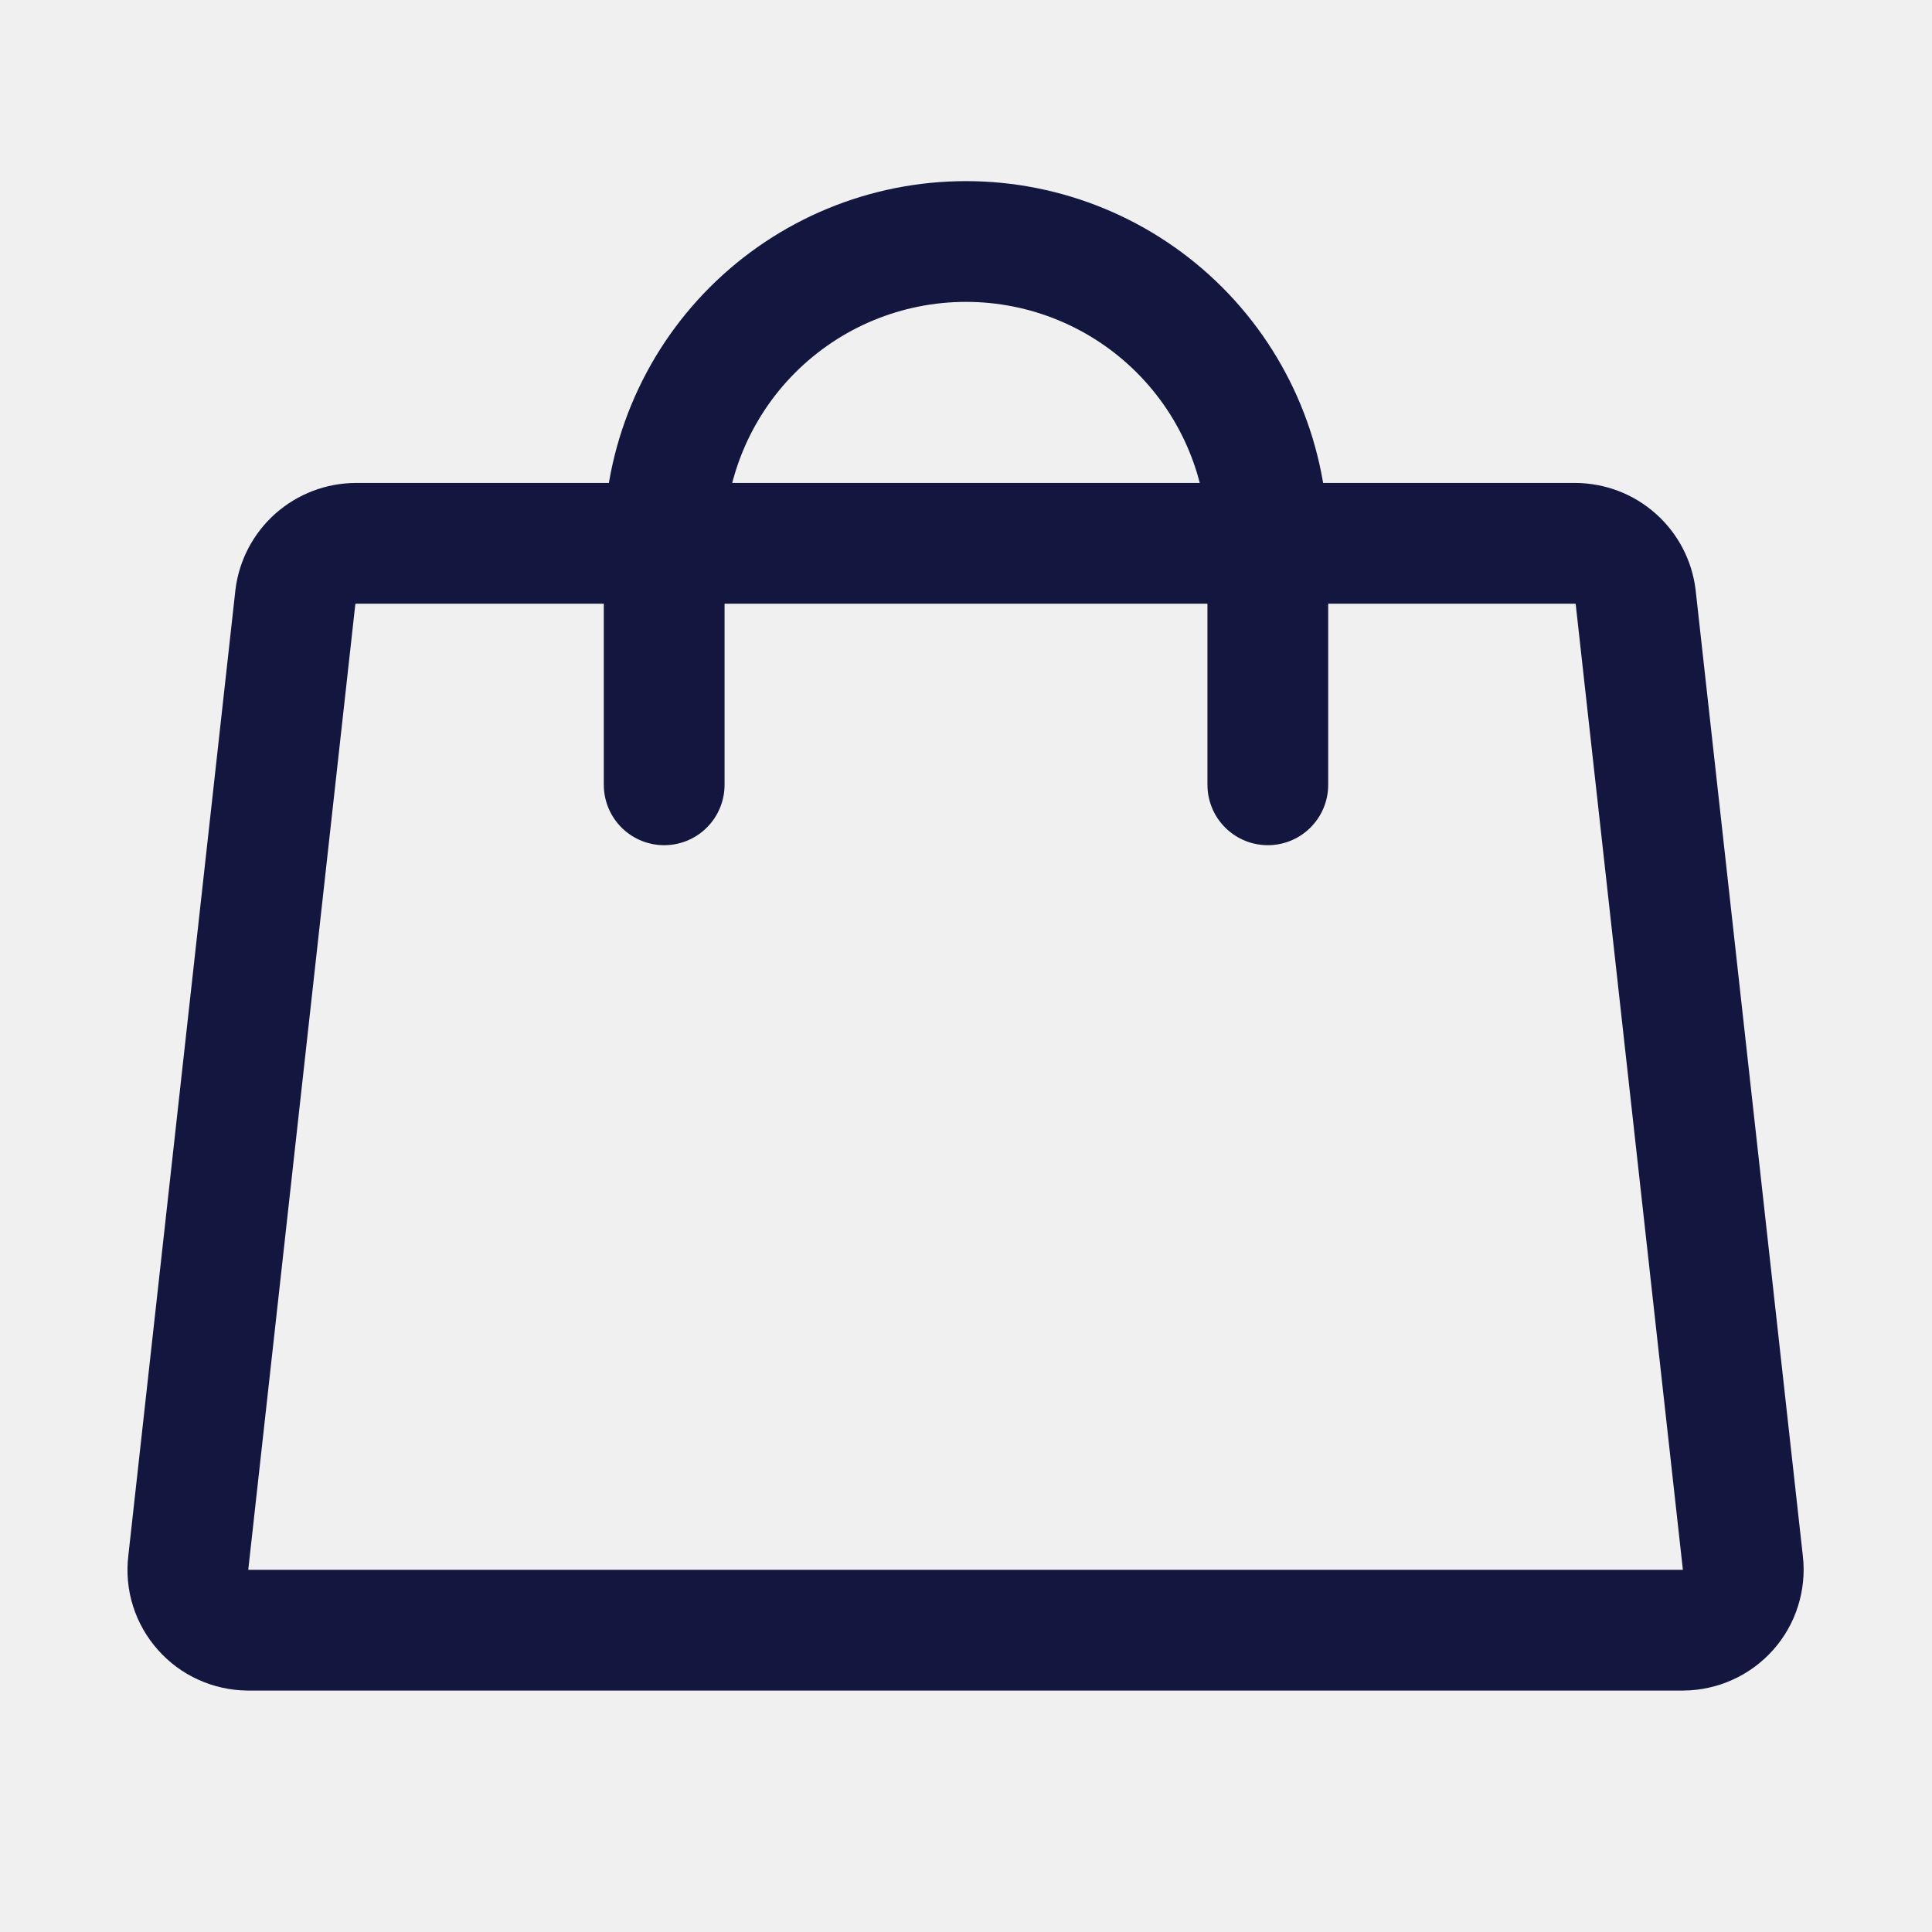
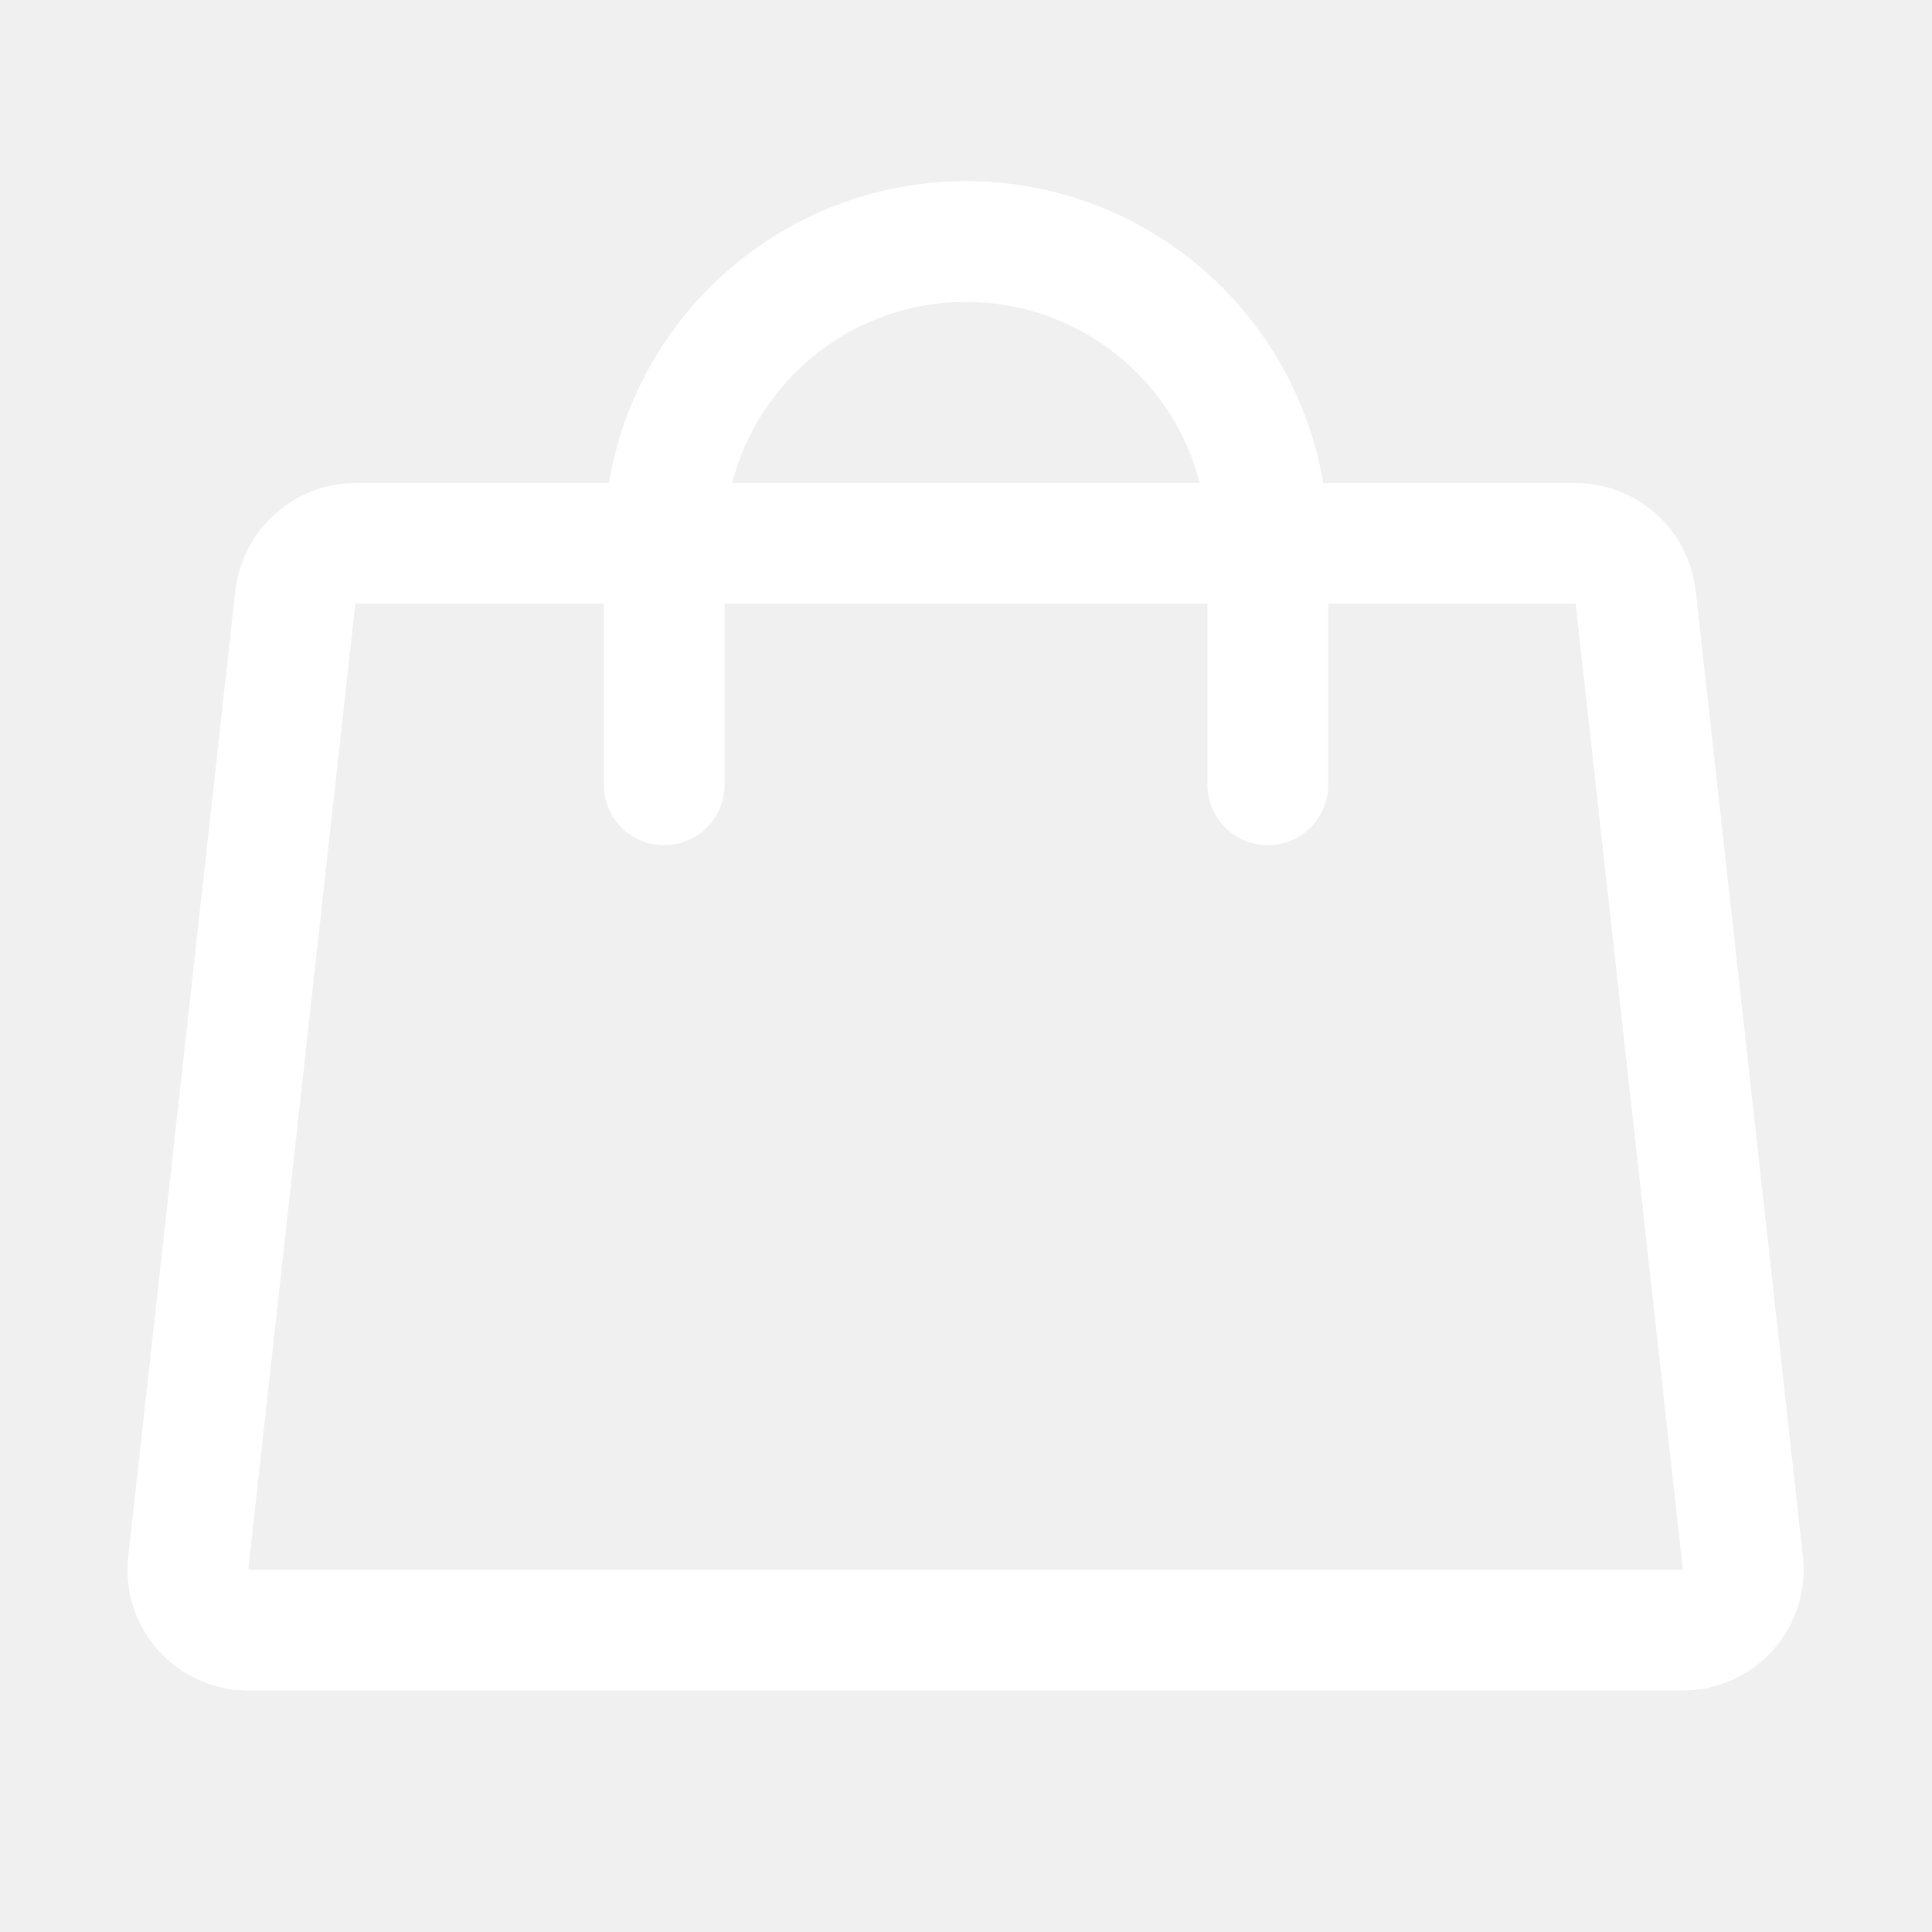
<svg xmlns="http://www.w3.org/2000/svg" width="18" height="18" viewBox="0 0 18 18" fill="none">
-   <path d="M14.677 5.062H3.315C3.176 5.063 3.043 5.114 2.939 5.206C2.836 5.298 2.769 5.424 2.752 5.562L1.754 14.562C1.745 14.64 1.752 14.72 1.776 14.795C1.8 14.87 1.839 14.939 1.892 14.998C1.944 15.057 2.008 15.105 2.08 15.137C2.152 15.17 2.23 15.187 2.309 15.188H15.682C15.761 15.187 15.839 15.17 15.911 15.137C15.983 15.105 16.047 15.057 16.1 14.998C16.152 14.939 16.192 14.87 16.215 14.795C16.239 14.72 16.247 14.64 16.238 14.562L15.239 5.562C15.222 5.424 15.156 5.298 15.052 5.206C14.949 5.114 14.815 5.063 14.677 5.062V5.062Z" stroke="#131740" stroke-width="1.125" stroke-linecap="round" stroke-linejoin="round" />
-   <path d="M6.188 7.312V5.062C6.188 4.317 6.484 3.601 7.011 3.074C7.539 2.546 8.254 2.25 9 2.25C9.746 2.25 10.461 2.546 10.989 3.074C11.516 3.601 11.812 4.317 11.812 5.062V7.312" stroke="#131740" stroke-width="1.125" stroke-linecap="round" stroke-linejoin="round" />
+   <path d="M14.677 5.062H3.315C3.176 5.063 3.043 5.114 2.939 5.206C2.836 5.298 2.769 5.424 2.752 5.562L1.754 14.562C1.745 14.64 1.752 14.72 1.776 14.795C1.8 14.87 1.839 14.939 1.892 14.998C1.944 15.057 2.008 15.105 2.08 15.137C2.152 15.17 2.23 15.187 2.309 15.188H15.682C15.761 15.187 15.839 15.17 15.911 15.137C15.983 15.105 16.047 15.057 16.1 14.998C16.152 14.939 16.192 14.87 16.215 14.795C16.239 14.72 16.247 14.64 16.238 14.562L15.239 5.562C15.222 5.424 15.156 5.298 15.052 5.206C14.949 5.114 14.815 5.063 14.677 5.062V5.062Z" stroke="#fff" stroke-width="1.125" stroke-linecap="round" stroke-linejoin="round" />
+   <path d="M6.188 7.312V5.062C6.188 4.317 6.484 3.601 7.011 3.074C7.539 2.546 8.254 2.25 9 2.25C9.746 2.25 10.461 2.546 10.989 3.074C11.516 3.601 11.812 4.317 11.812 5.062V7.312" stroke="#fff" stroke-width="1.125" stroke-linecap="round" stroke-linejoin="round" />
</svg>
